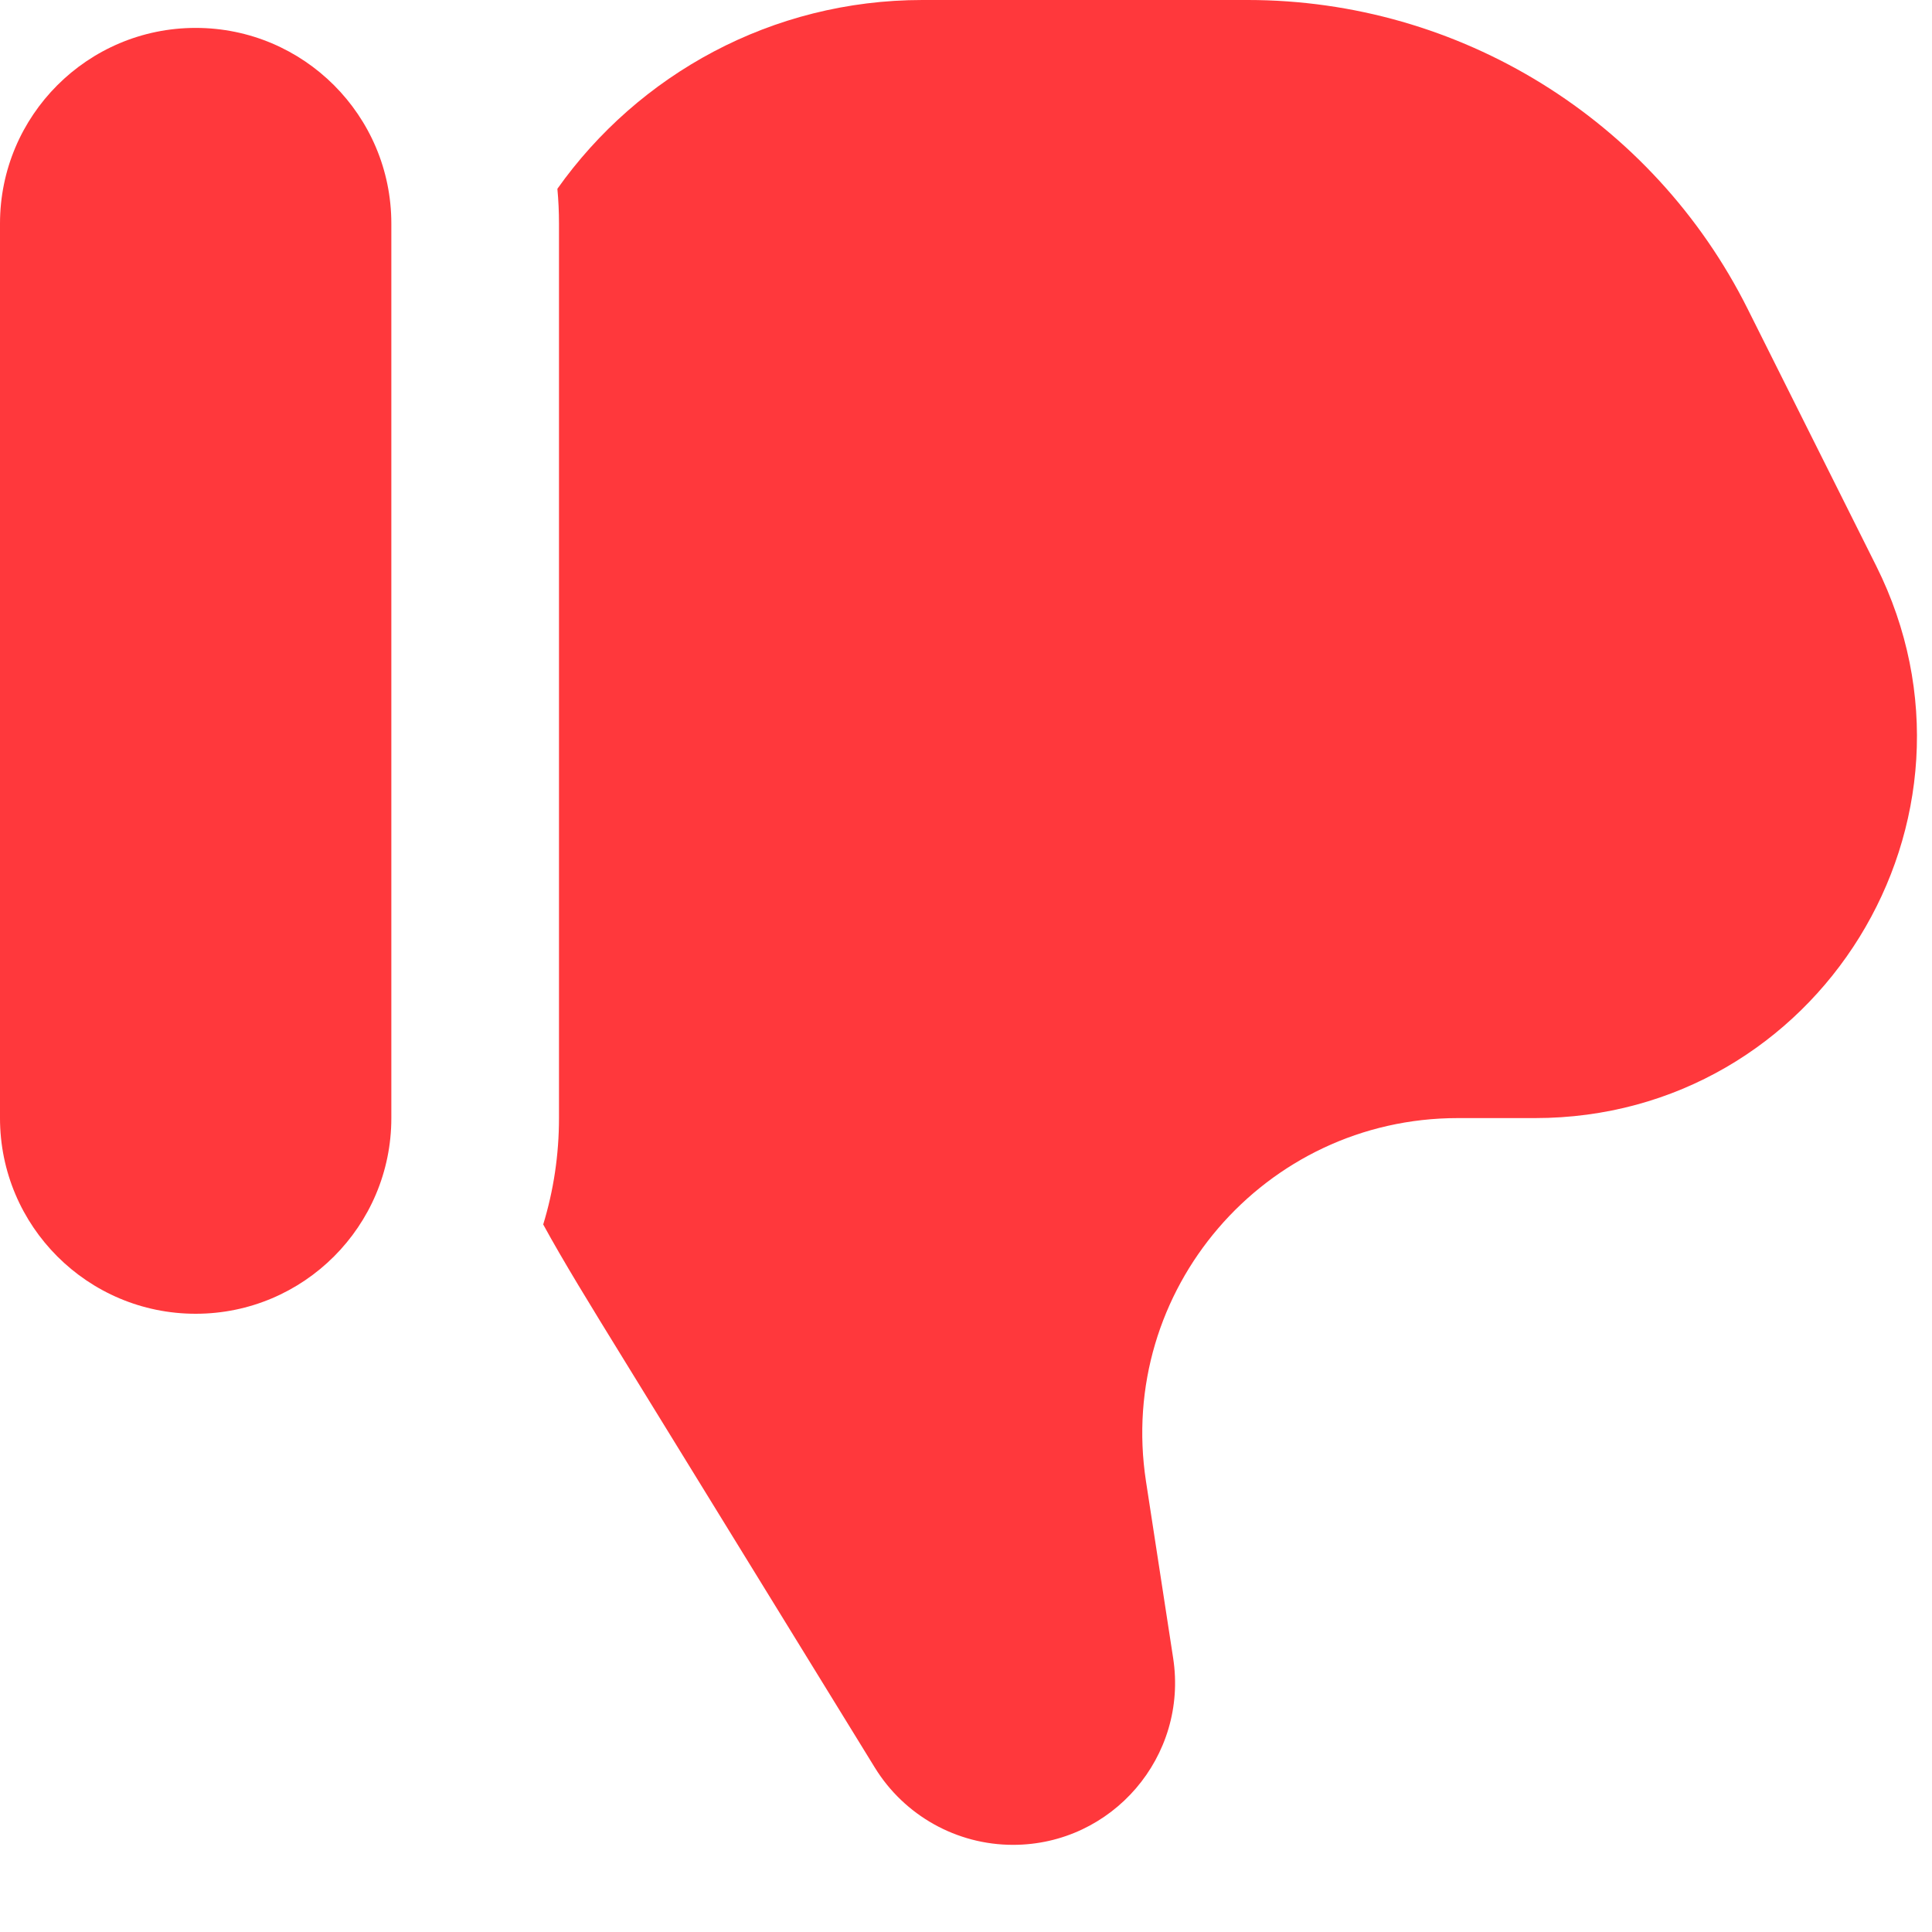
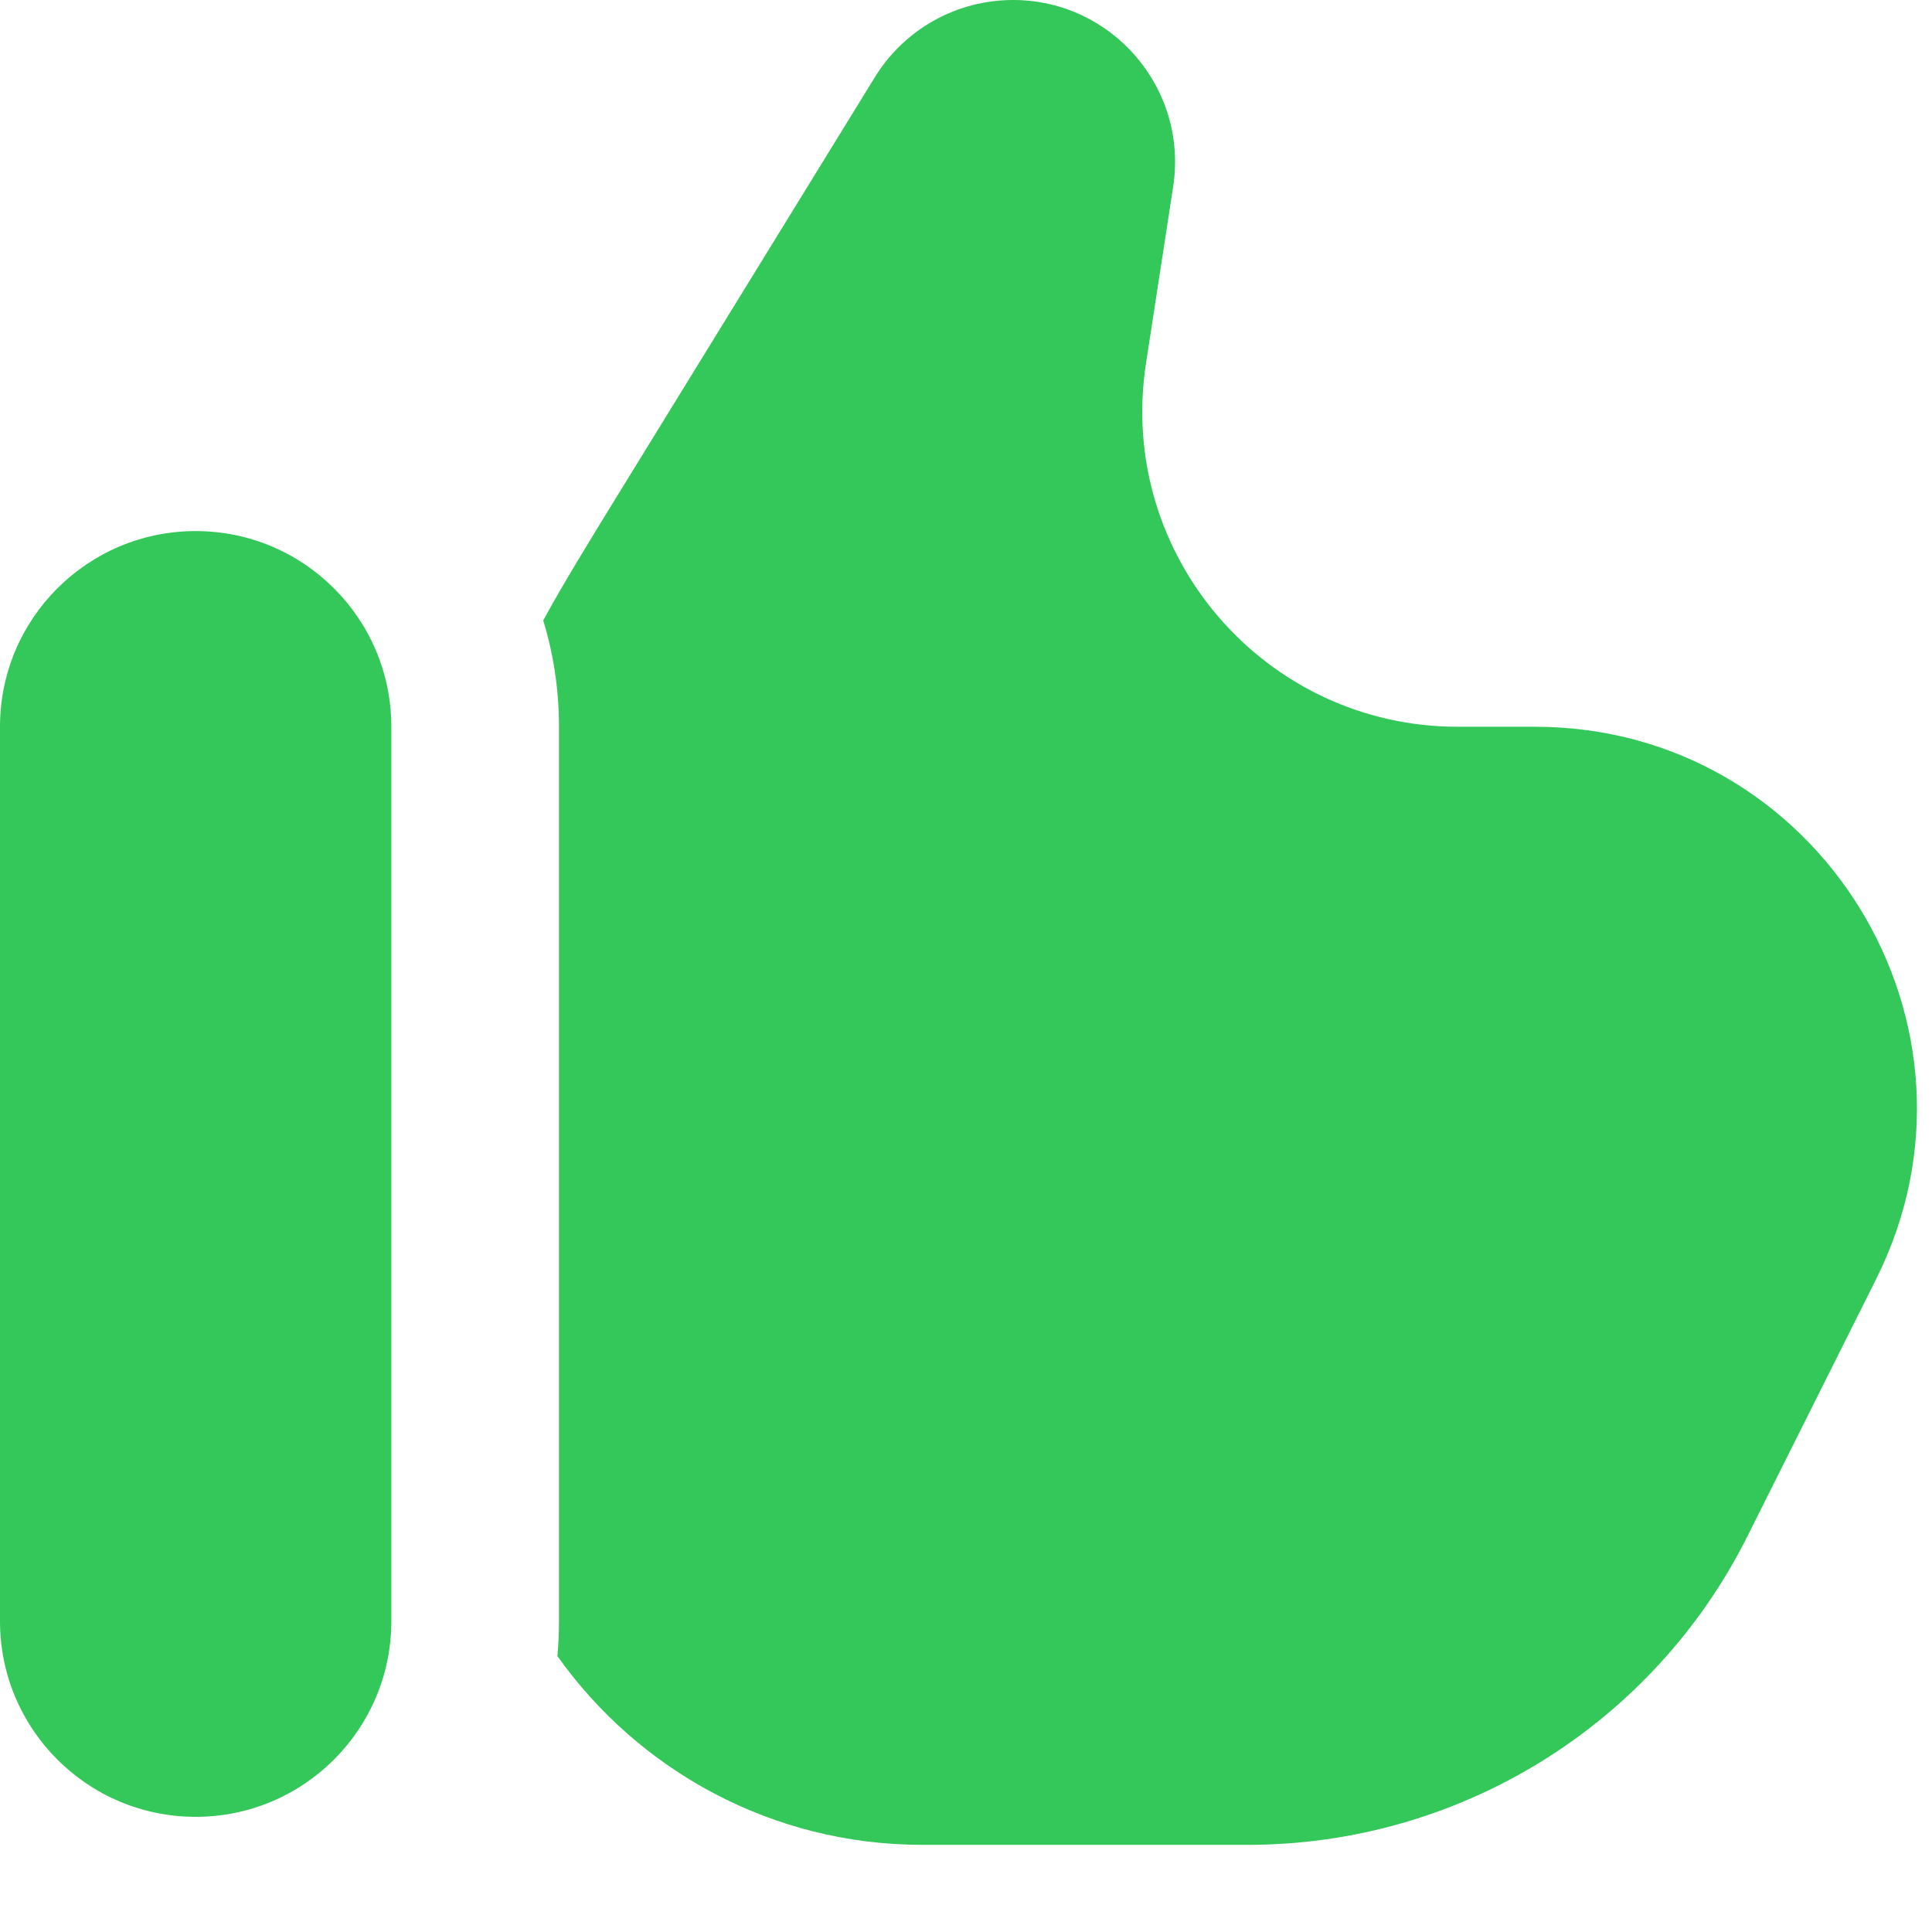
<svg xmlns="http://www.w3.org/2000/svg" width="18" height="18" viewBox="0 0 18 18" fill="none">
-   <path d="M5.828 12.693L8.151 16.469C8.426 16.915 8.913 17.188 9.438 17.188C10.363 17.188 11.071 16.363 10.93 15.448L10.677 13.802C10.403 12.022 11.78 10.417 13.582 10.417H14.3C16.943 10.417 18.662 7.636 17.48 5.272L16.283 2.879C15.401 1.115 13.598 6.55651e-07 11.625 6.55651e-07H8.594C7.19 6.55651e-07 5.948 0.694 5.193 1.759C5.203 1.865 5.208 1.974 5.208 2.083V10.417C5.208 10.761 5.157 11.094 5.061 11.408C5.246 11.747 5.491 12.146 5.828 12.693Z" fill="#FF383C" />
-   <path d="M3.646 2.083C3.646 1.077 2.83 0.26 1.823 0.26C0.816 0.26 0 1.077 0 2.083V10.417C0 11.423 0.816 12.24 1.823 12.24C2.83 12.24 3.646 11.423 3.646 10.417V2.083Z" fill="#FF383C" />
+   <path d="M5.828 4.494L8.151 0.719C8.426 0.272 8.913 0 9.438 0C10.363 0 11.071 0.825 10.93 1.74L10.677 3.385C10.403 5.165 11.78 6.771 13.582 6.771H14.3C16.943 6.771 18.662 9.552 17.48 11.916L16.283 14.308C15.401 16.073 13.598 17.188 11.625 17.188H8.594C7.19 17.188 5.948 16.493 5.193 15.429C5.203 15.322 5.208 15.214 5.208 15.104V6.771C5.208 6.426 5.157 6.093 5.061 5.78C5.246 5.441 5.491 5.041 5.828 4.494Z" fill="#34C759" />
+   <path d="M3.646 15.104C3.646 16.111 2.83 16.927 1.823 16.927C0.816 16.927 0 16.111 0 15.104V6.771C0 5.764 0.816 4.948 1.823 4.948C2.83 4.948 3.646 5.764 3.646 6.771V15.104Z" fill="#34C759" />
</svg>
